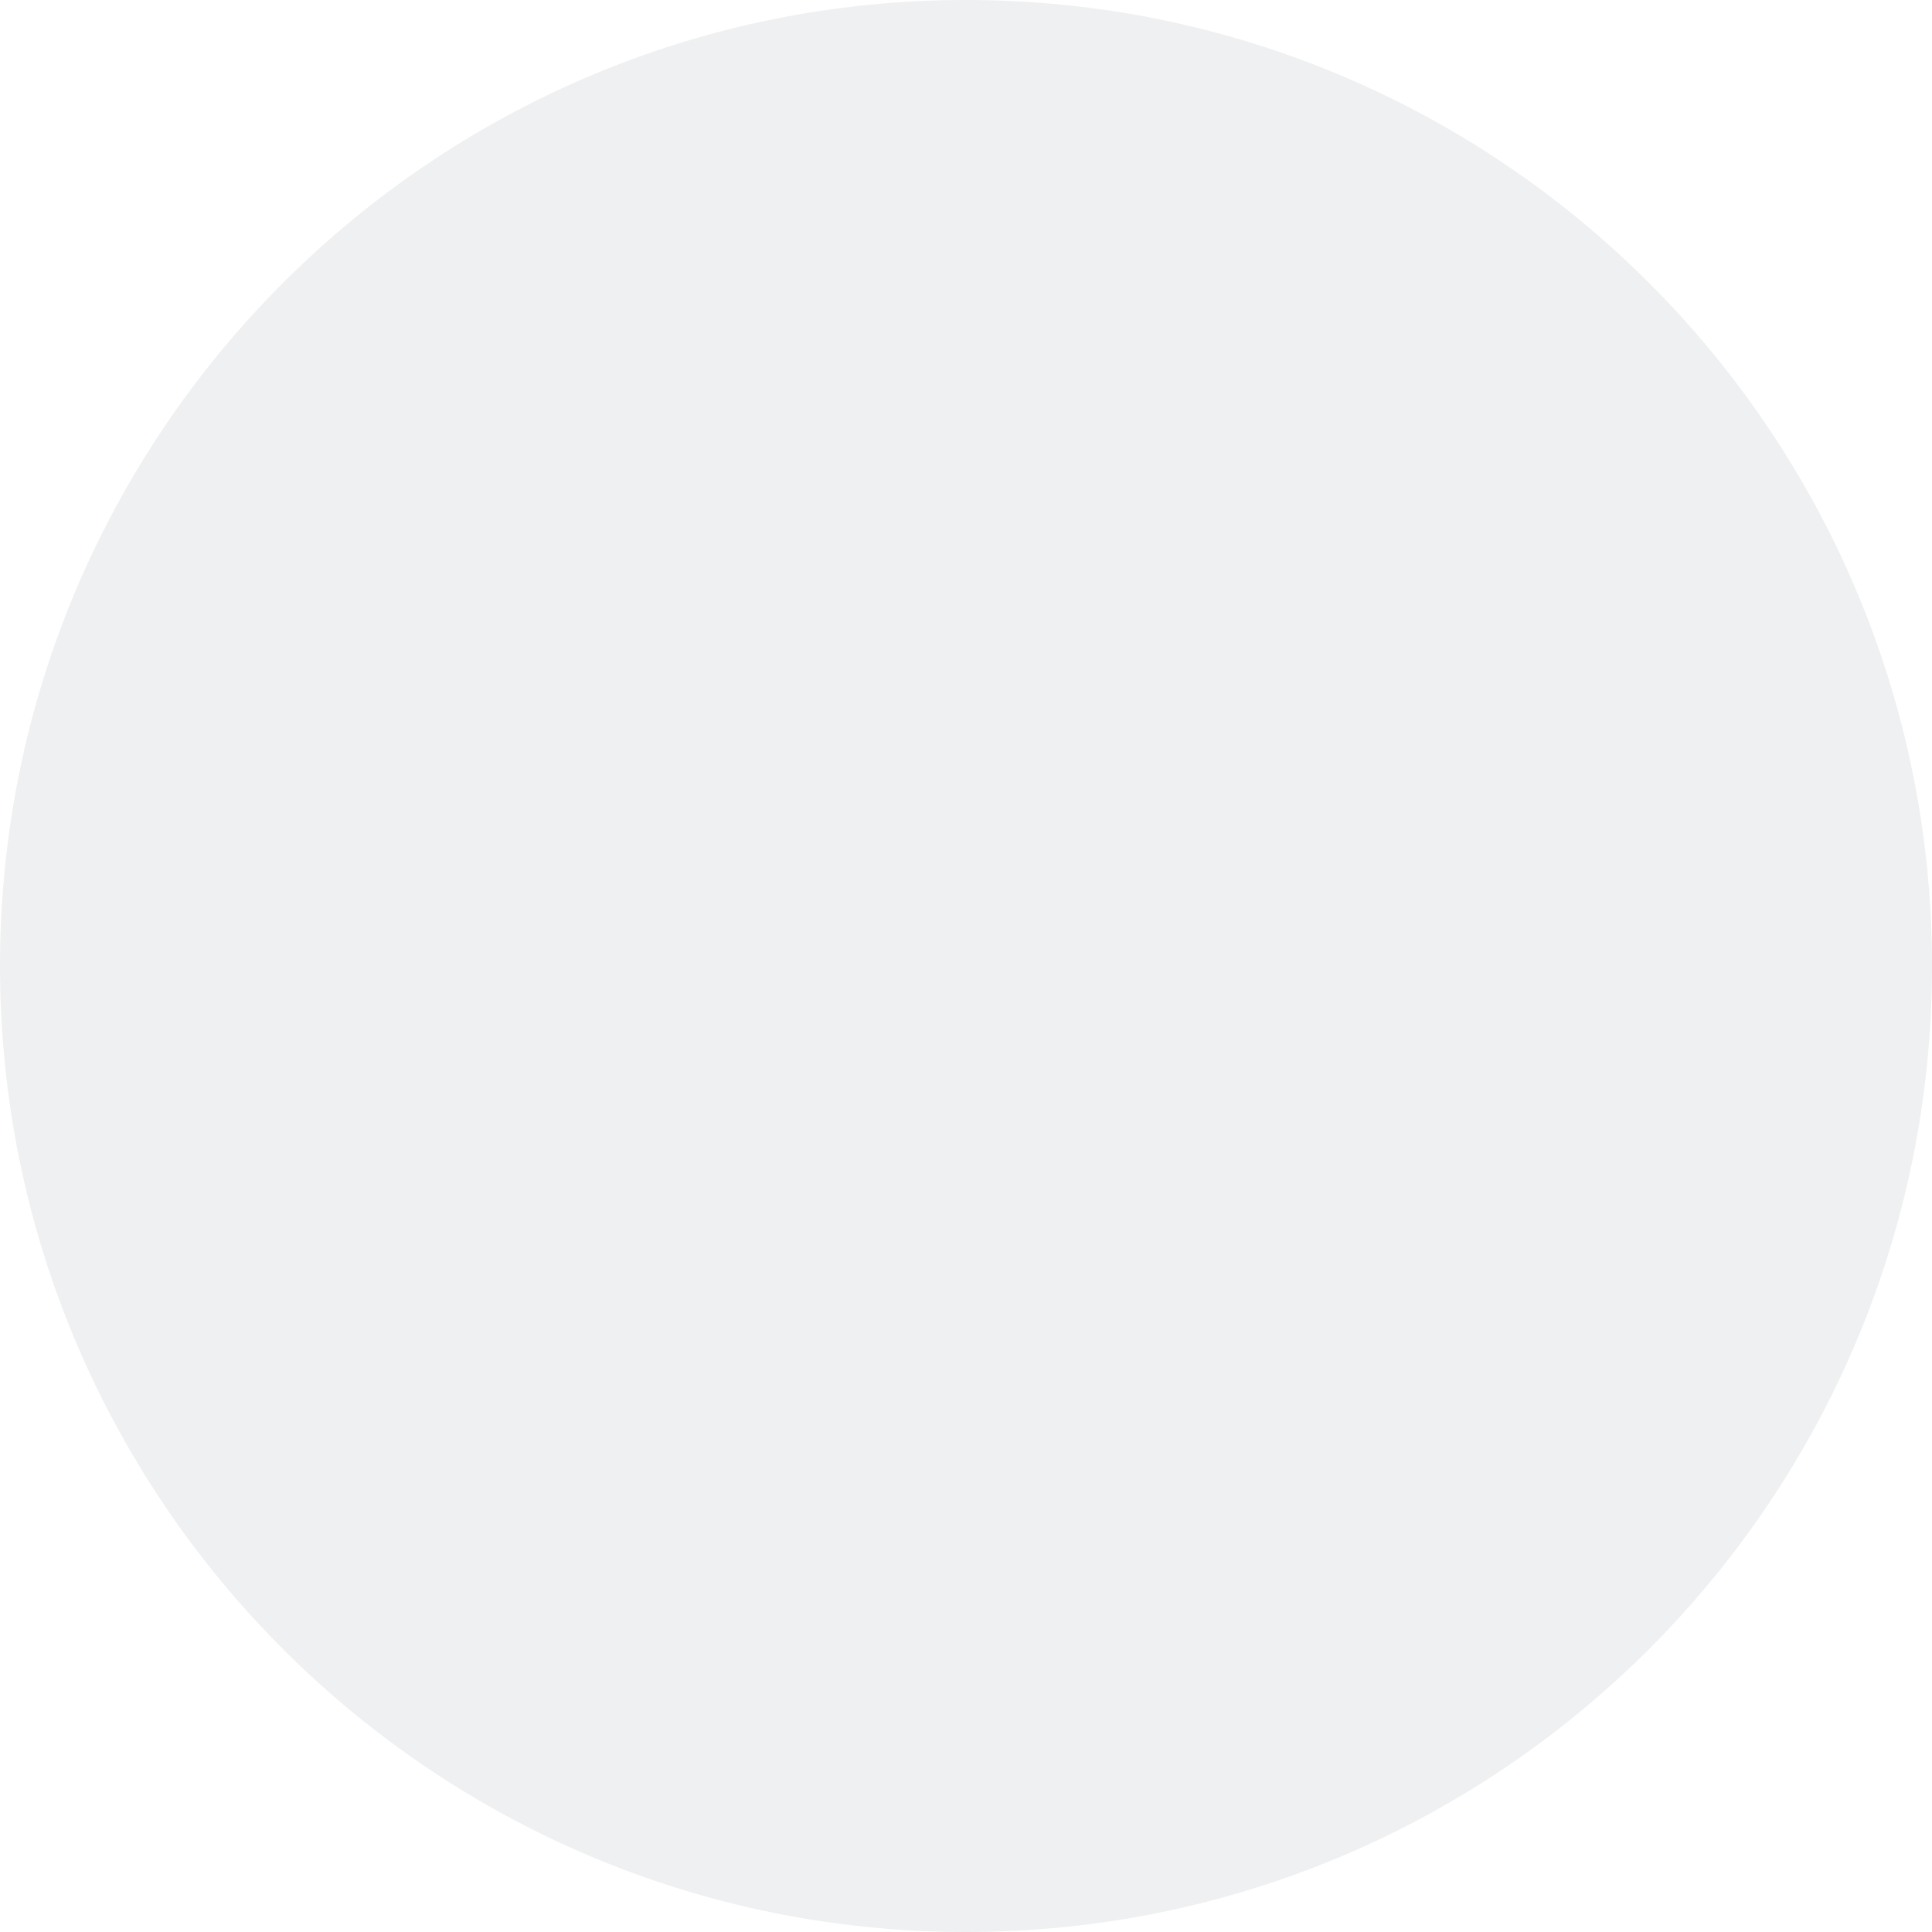
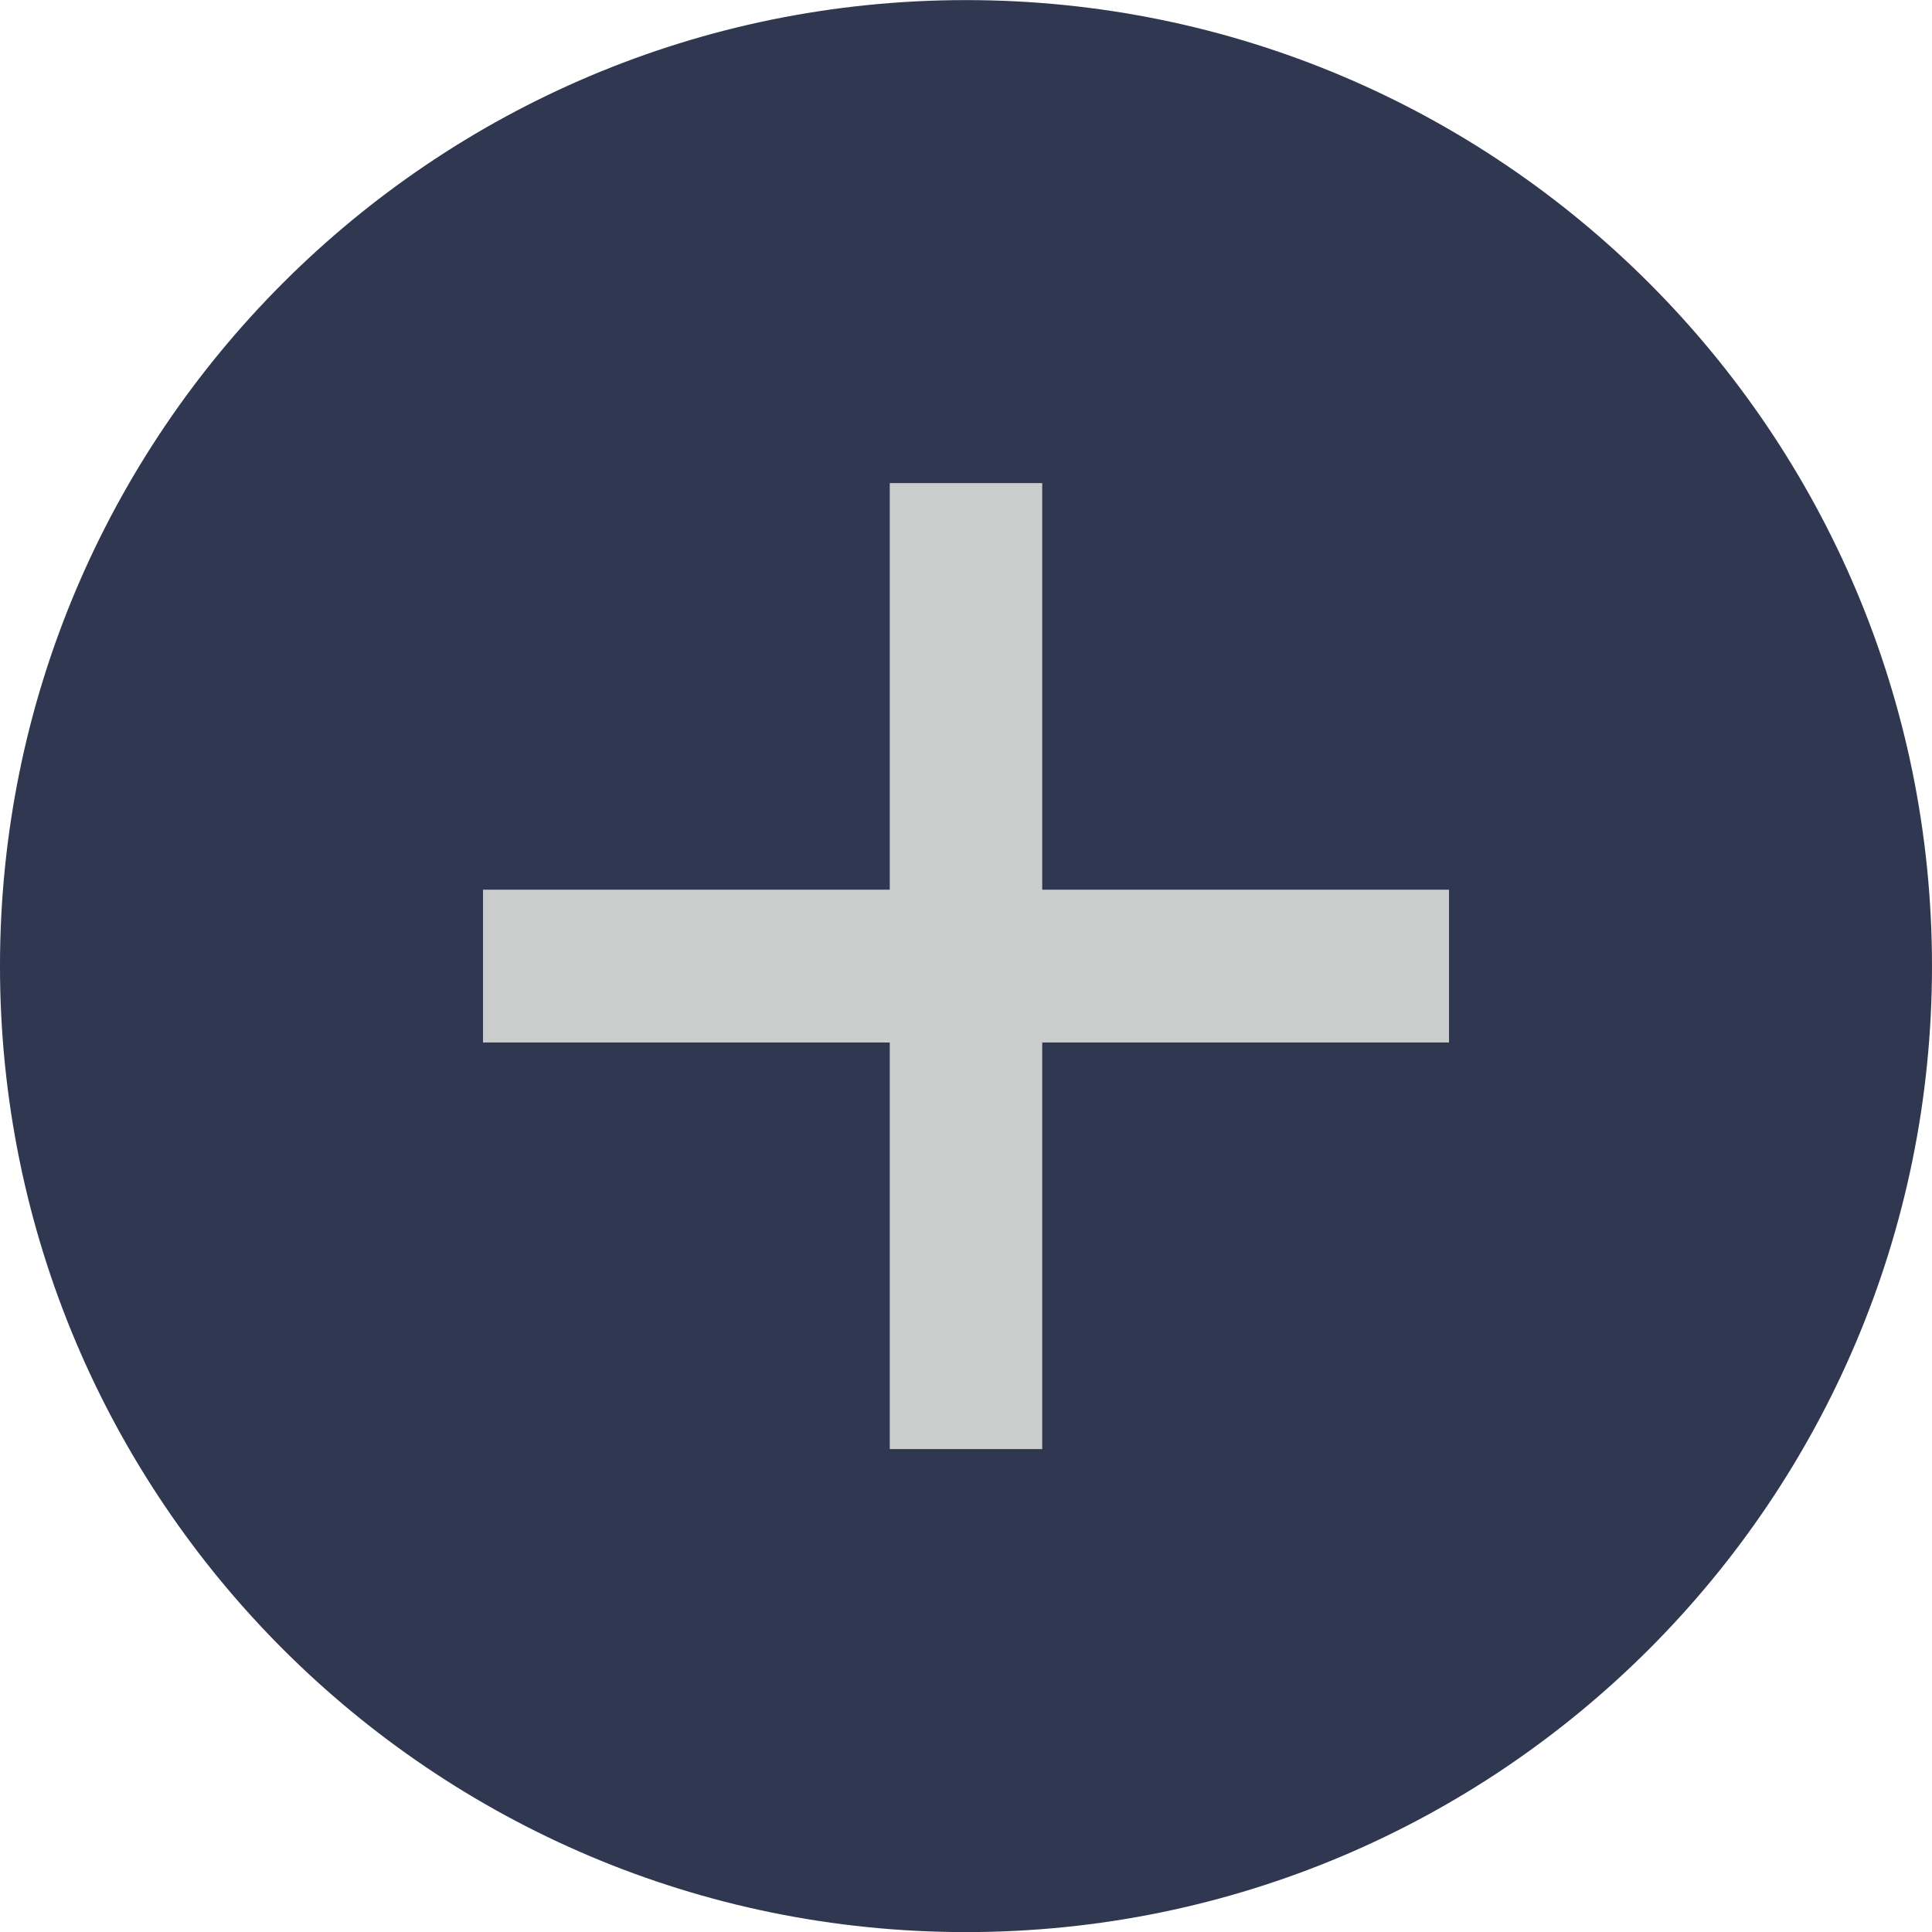
<svg xmlns="http://www.w3.org/2000/svg" viewBox="0 0 50 50" version="1.2" baseProfile="tiny">
  <defs>
</defs>
  <g fill="none" stroke="black" stroke-width="1" fill-rule="evenodd" stroke-linecap="square" stroke-linejoin="bevel">
-     <g fill="#eff0f1" fill-opacity="1" stroke="none" transform="matrix(0.0548323,0,0,-0.0548325,48.025,93.2491)" font-family="Noto Sans" font-size="10" font-weight="400" font-style="normal">
-       <path vector-effect="none" fill-rule="nonzero" d="M-419.917,788.749 C-168.11,788.749 36.019,992.875 36.019,1244.68 C36.019,1496.49 -168.11,1700.62 -419.917,1700.62 C-671.722,1700.62 -875.852,1496.49 -875.852,1244.68 C-875.852,992.875 -671.722,788.749 -419.917,788.749 " />
+     <g fill="#303750" fill-opacity="1" stroke="none" transform="matrix(2.27273,0,0,2.27273,-170.455,-2498.91)" font-family="Source Code Pro" font-size="11" font-weight="400" font-style="normal">
+       <circle cx="86" cy="1110.52" r="11" />
    </g>
-     <g fill="none" stroke="#000000" stroke-opacity="1" stroke-width="1" stroke-linecap="square" stroke-linejoin="bevel" transform="matrix(1,0,0,1,0,0)" font-family="Noto Sans" font-size="10" font-weight="400" font-style="normal">
+     <g fill="#cbcdcd" fill-opacity="1" stroke="none" transform="matrix(2.27273,0,0,2.27273,-170.455,-2498.91)" font-family="Source Code Pro" font-size="11" font-weight="400" font-style="normal">
+       <path vector-effect="none" fill-rule="nonzero" d="M85.132,1105.02 L85.132,1109.65 L80.5,1109.65 L80.5,1111.39 L85.132,1111.39 L85.132,1116.02 L86.868,1116.02 L86.868,1111.39 L91.5,1111.39 L91.5,1109.65 L86.868,1109.65 L86.868,1105.02 L85.132,1105.02" />
+     </g>
+     <g fill="none" stroke="#000000" stroke-opacity="1" stroke-width="1" stroke-linecap="square" stroke-linejoin="bevel" transform="matrix(1,0,0,1,0,0)" font-family="Source Code Pro" font-size="11" font-weight="400" font-style="normal">
</g>
  </g>
</svg>
